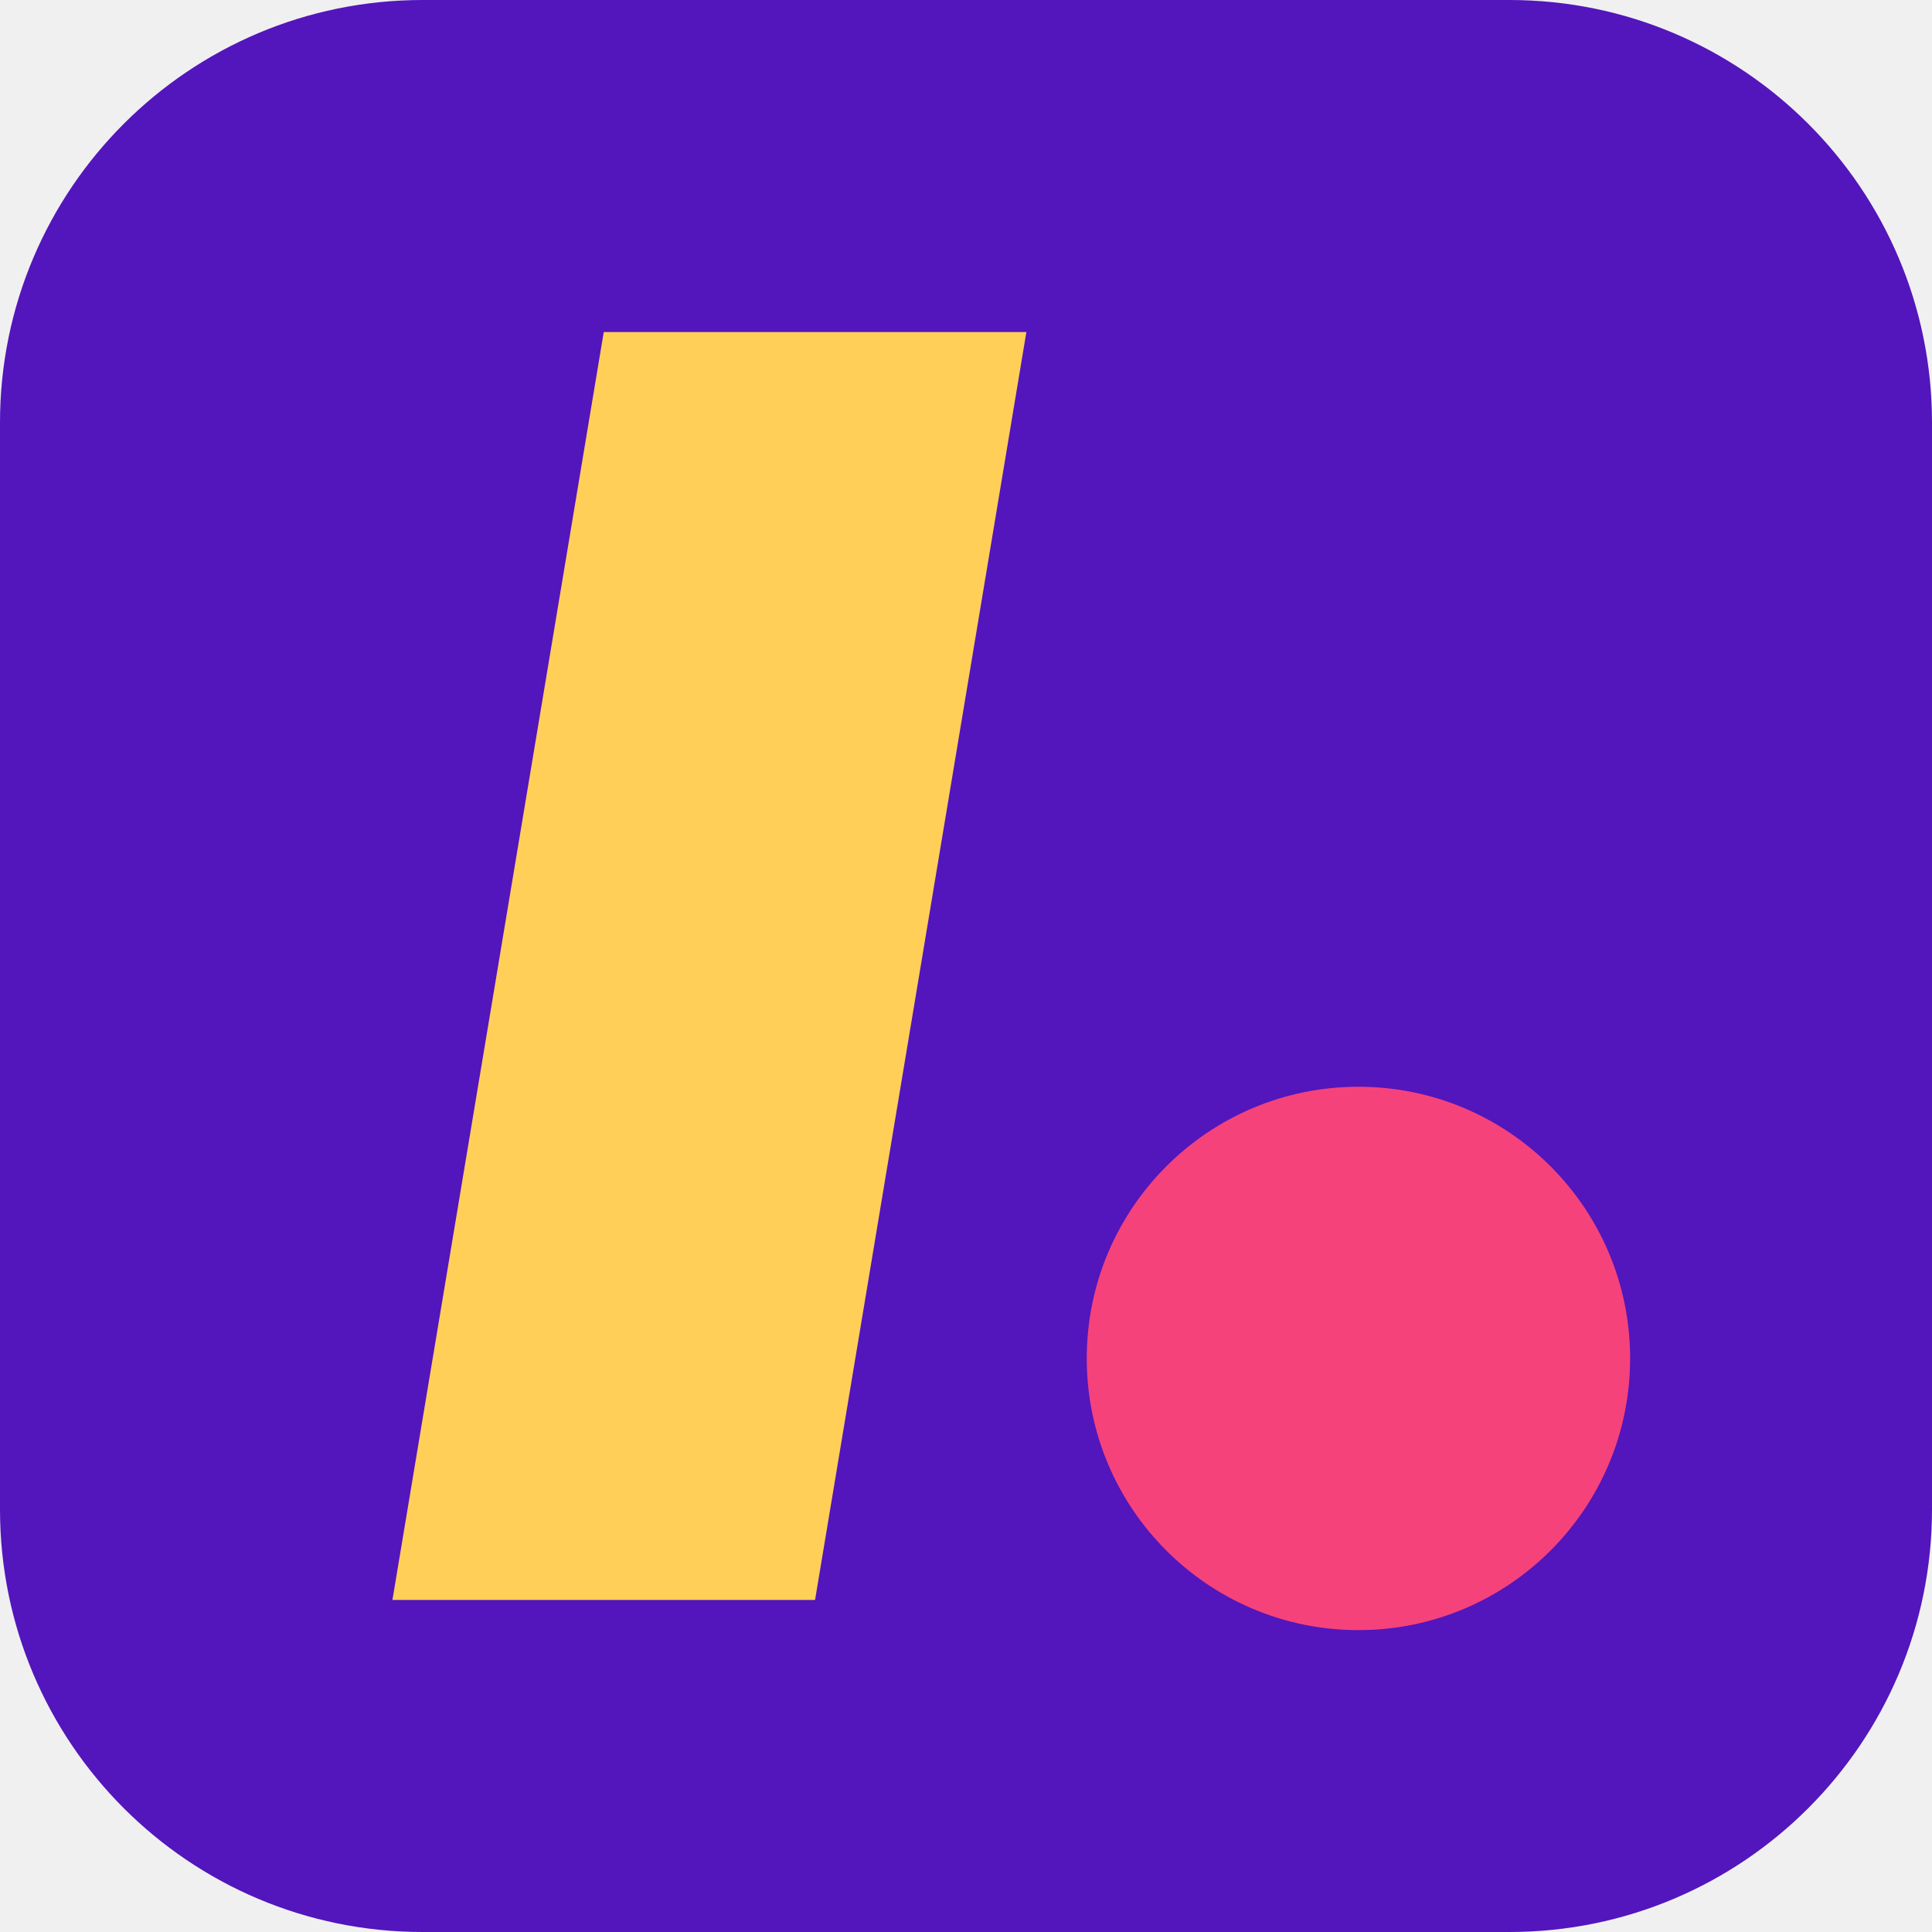
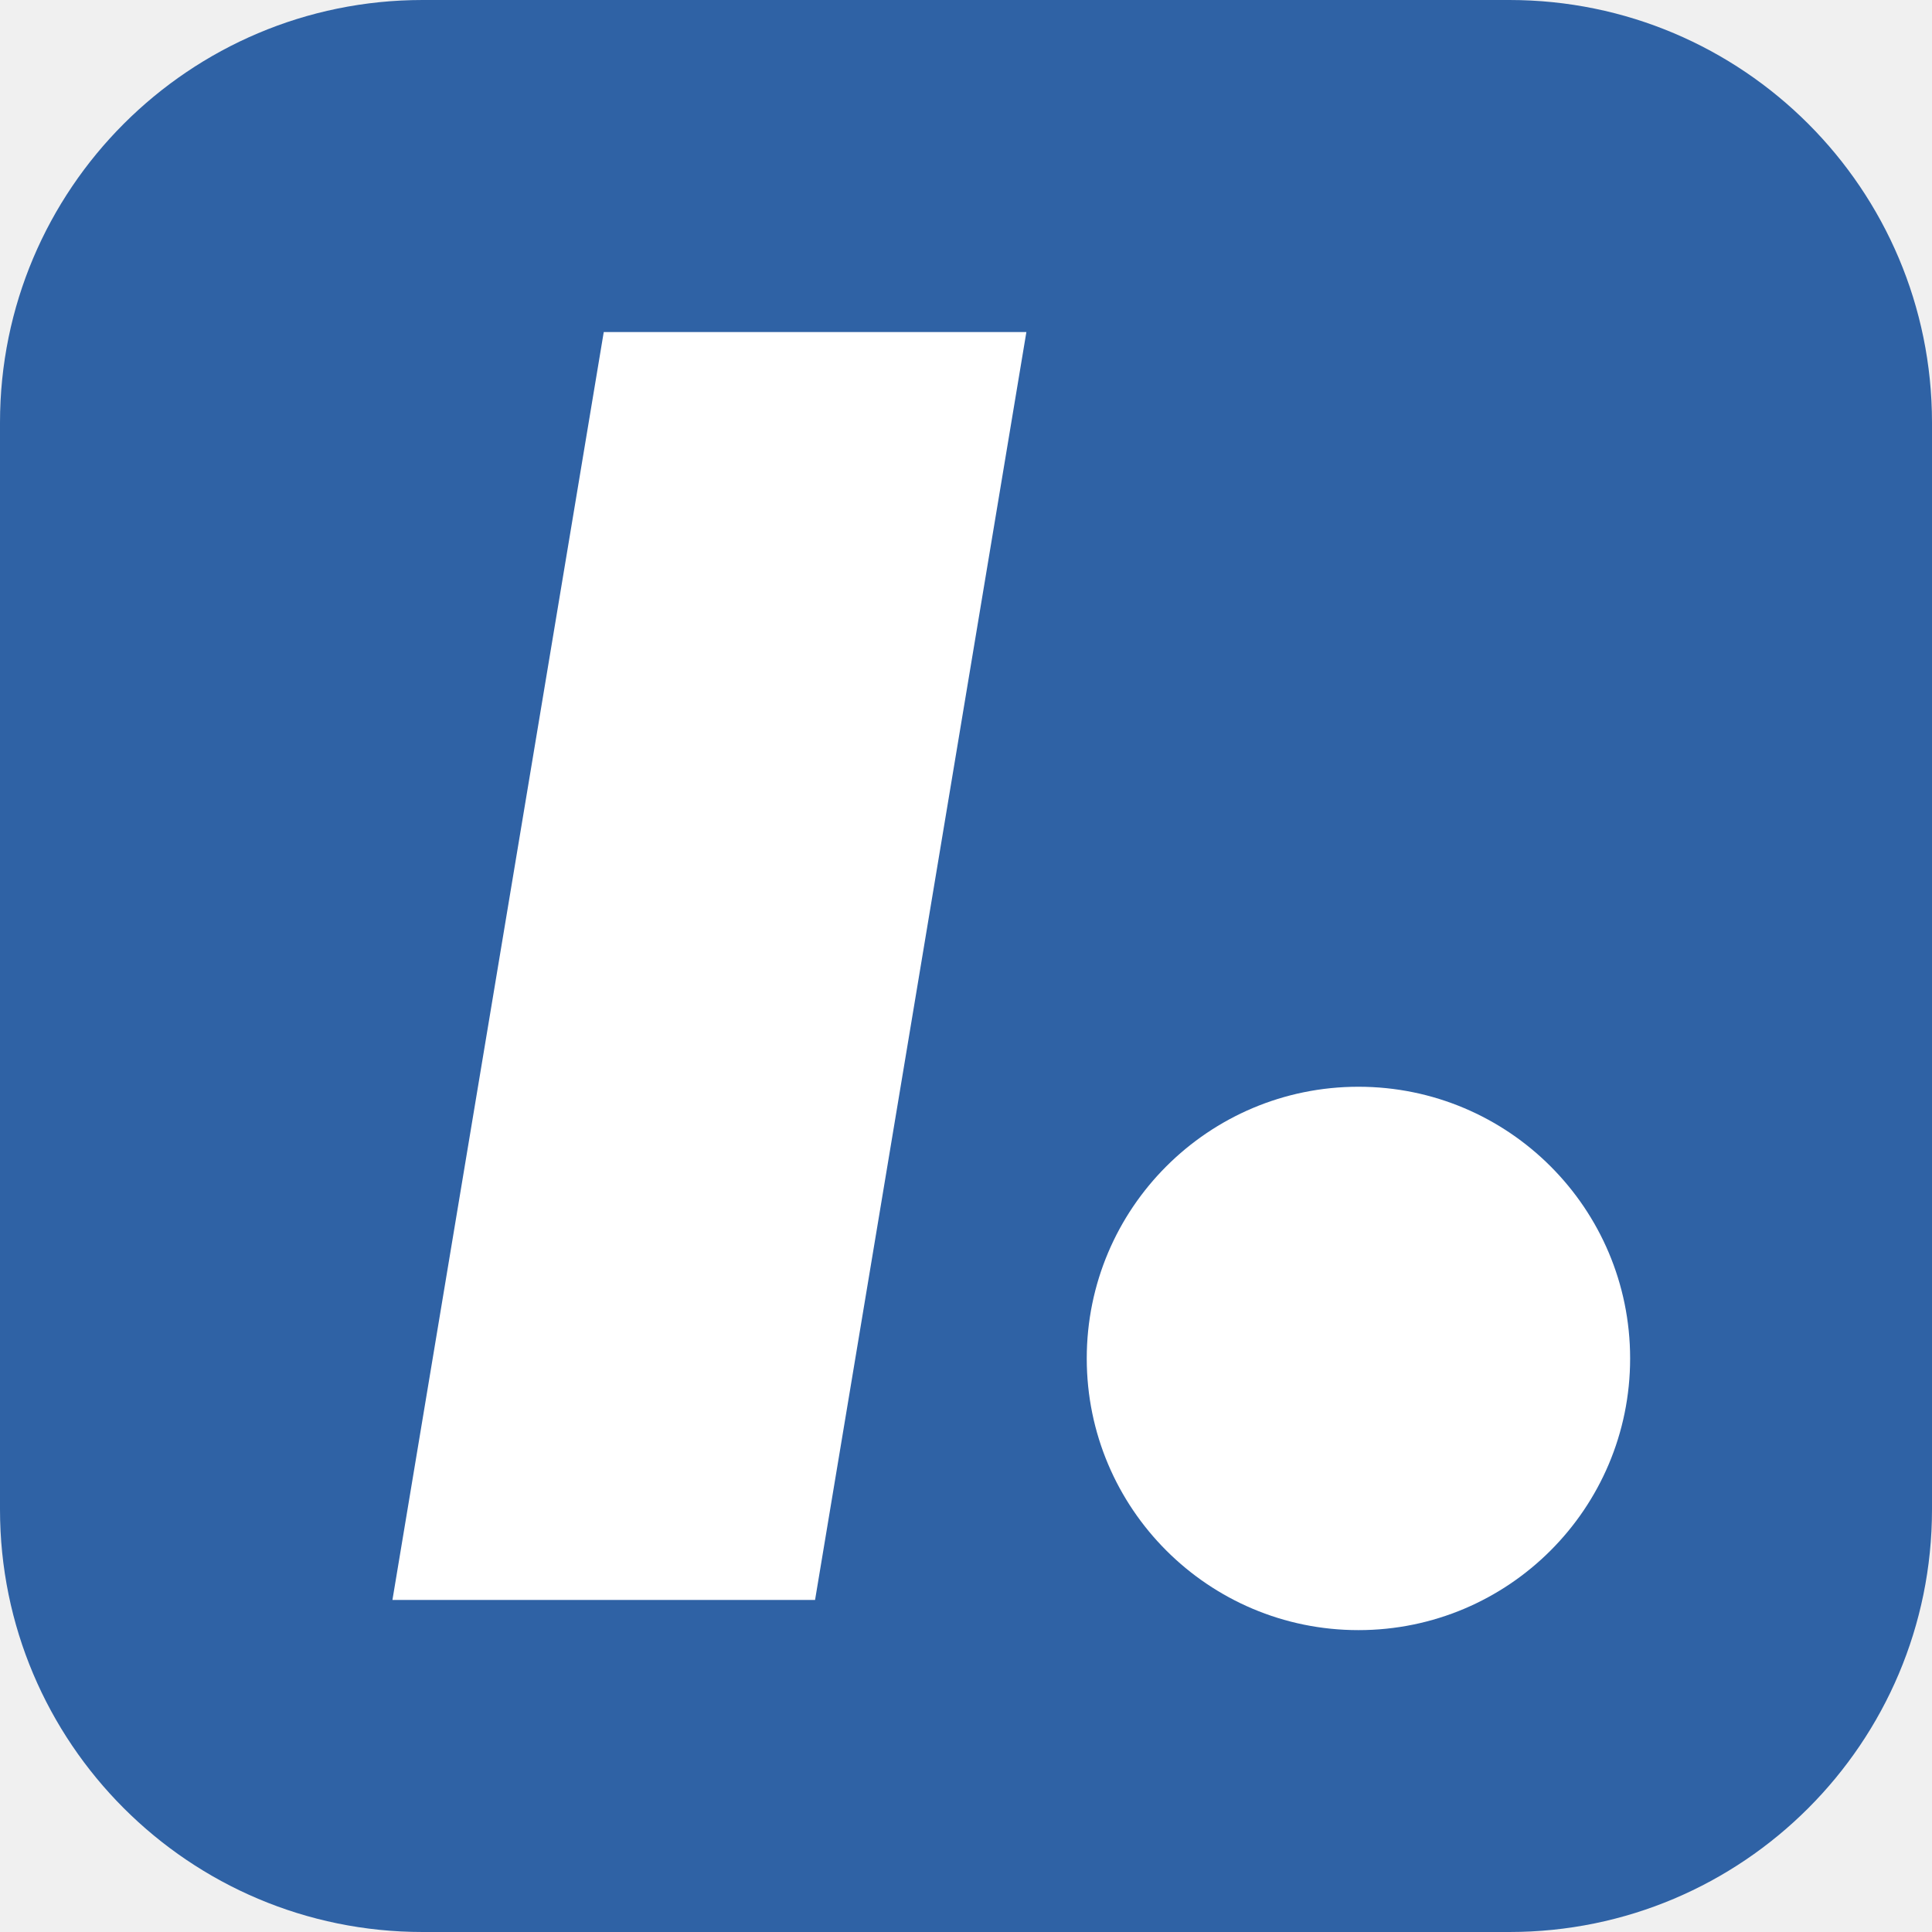
<svg xmlns="http://www.w3.org/2000/svg" viewBox="0 0 64 64">
-   <rect width="64" height="64" rx="14" fill="#5315bc" />
-   <path d="M20 11h14L27 53H13z" fill="#ffcf58" />
-   <circle cx="45" cy="45" r="9" fill="#f5427b" />
+   <rect width="64" height="64" rx="14" fill="#2f62a5" />
+   <path d="M20 11h14L27 53H13z" fill="#ffffff" />
+   <circle cx="45" cy="45" r="9" fill="#ffffff" />
</svg>
